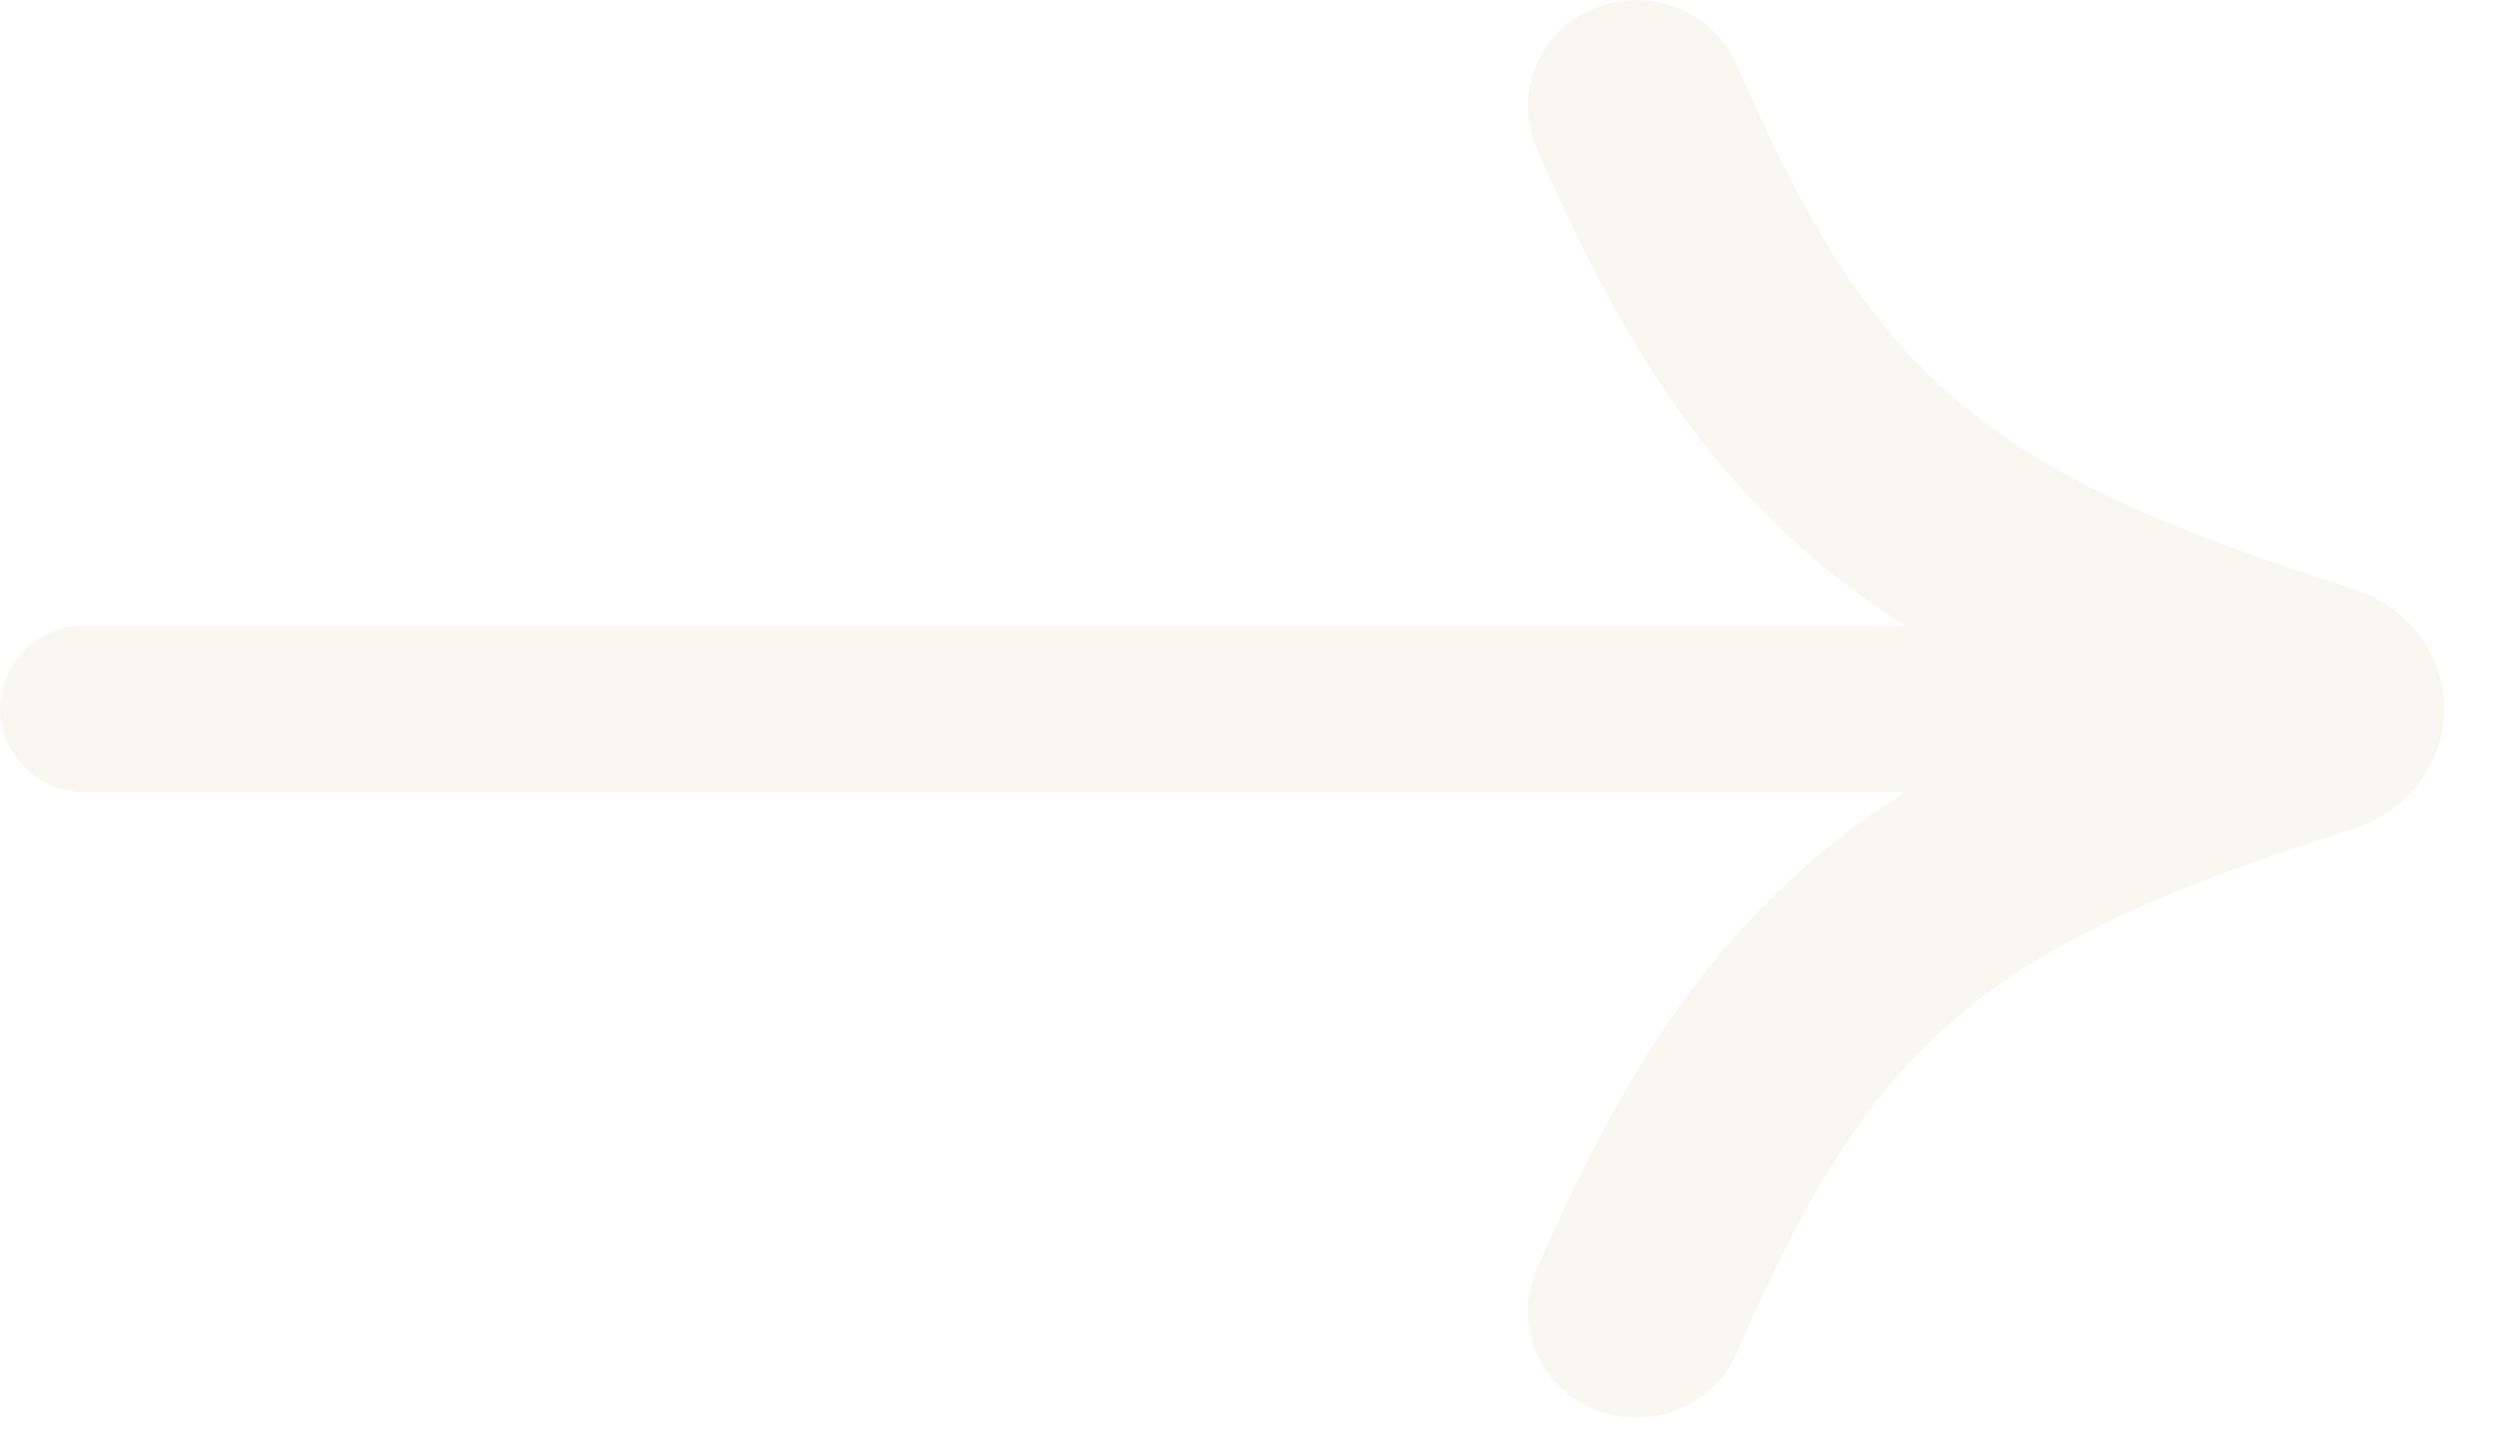
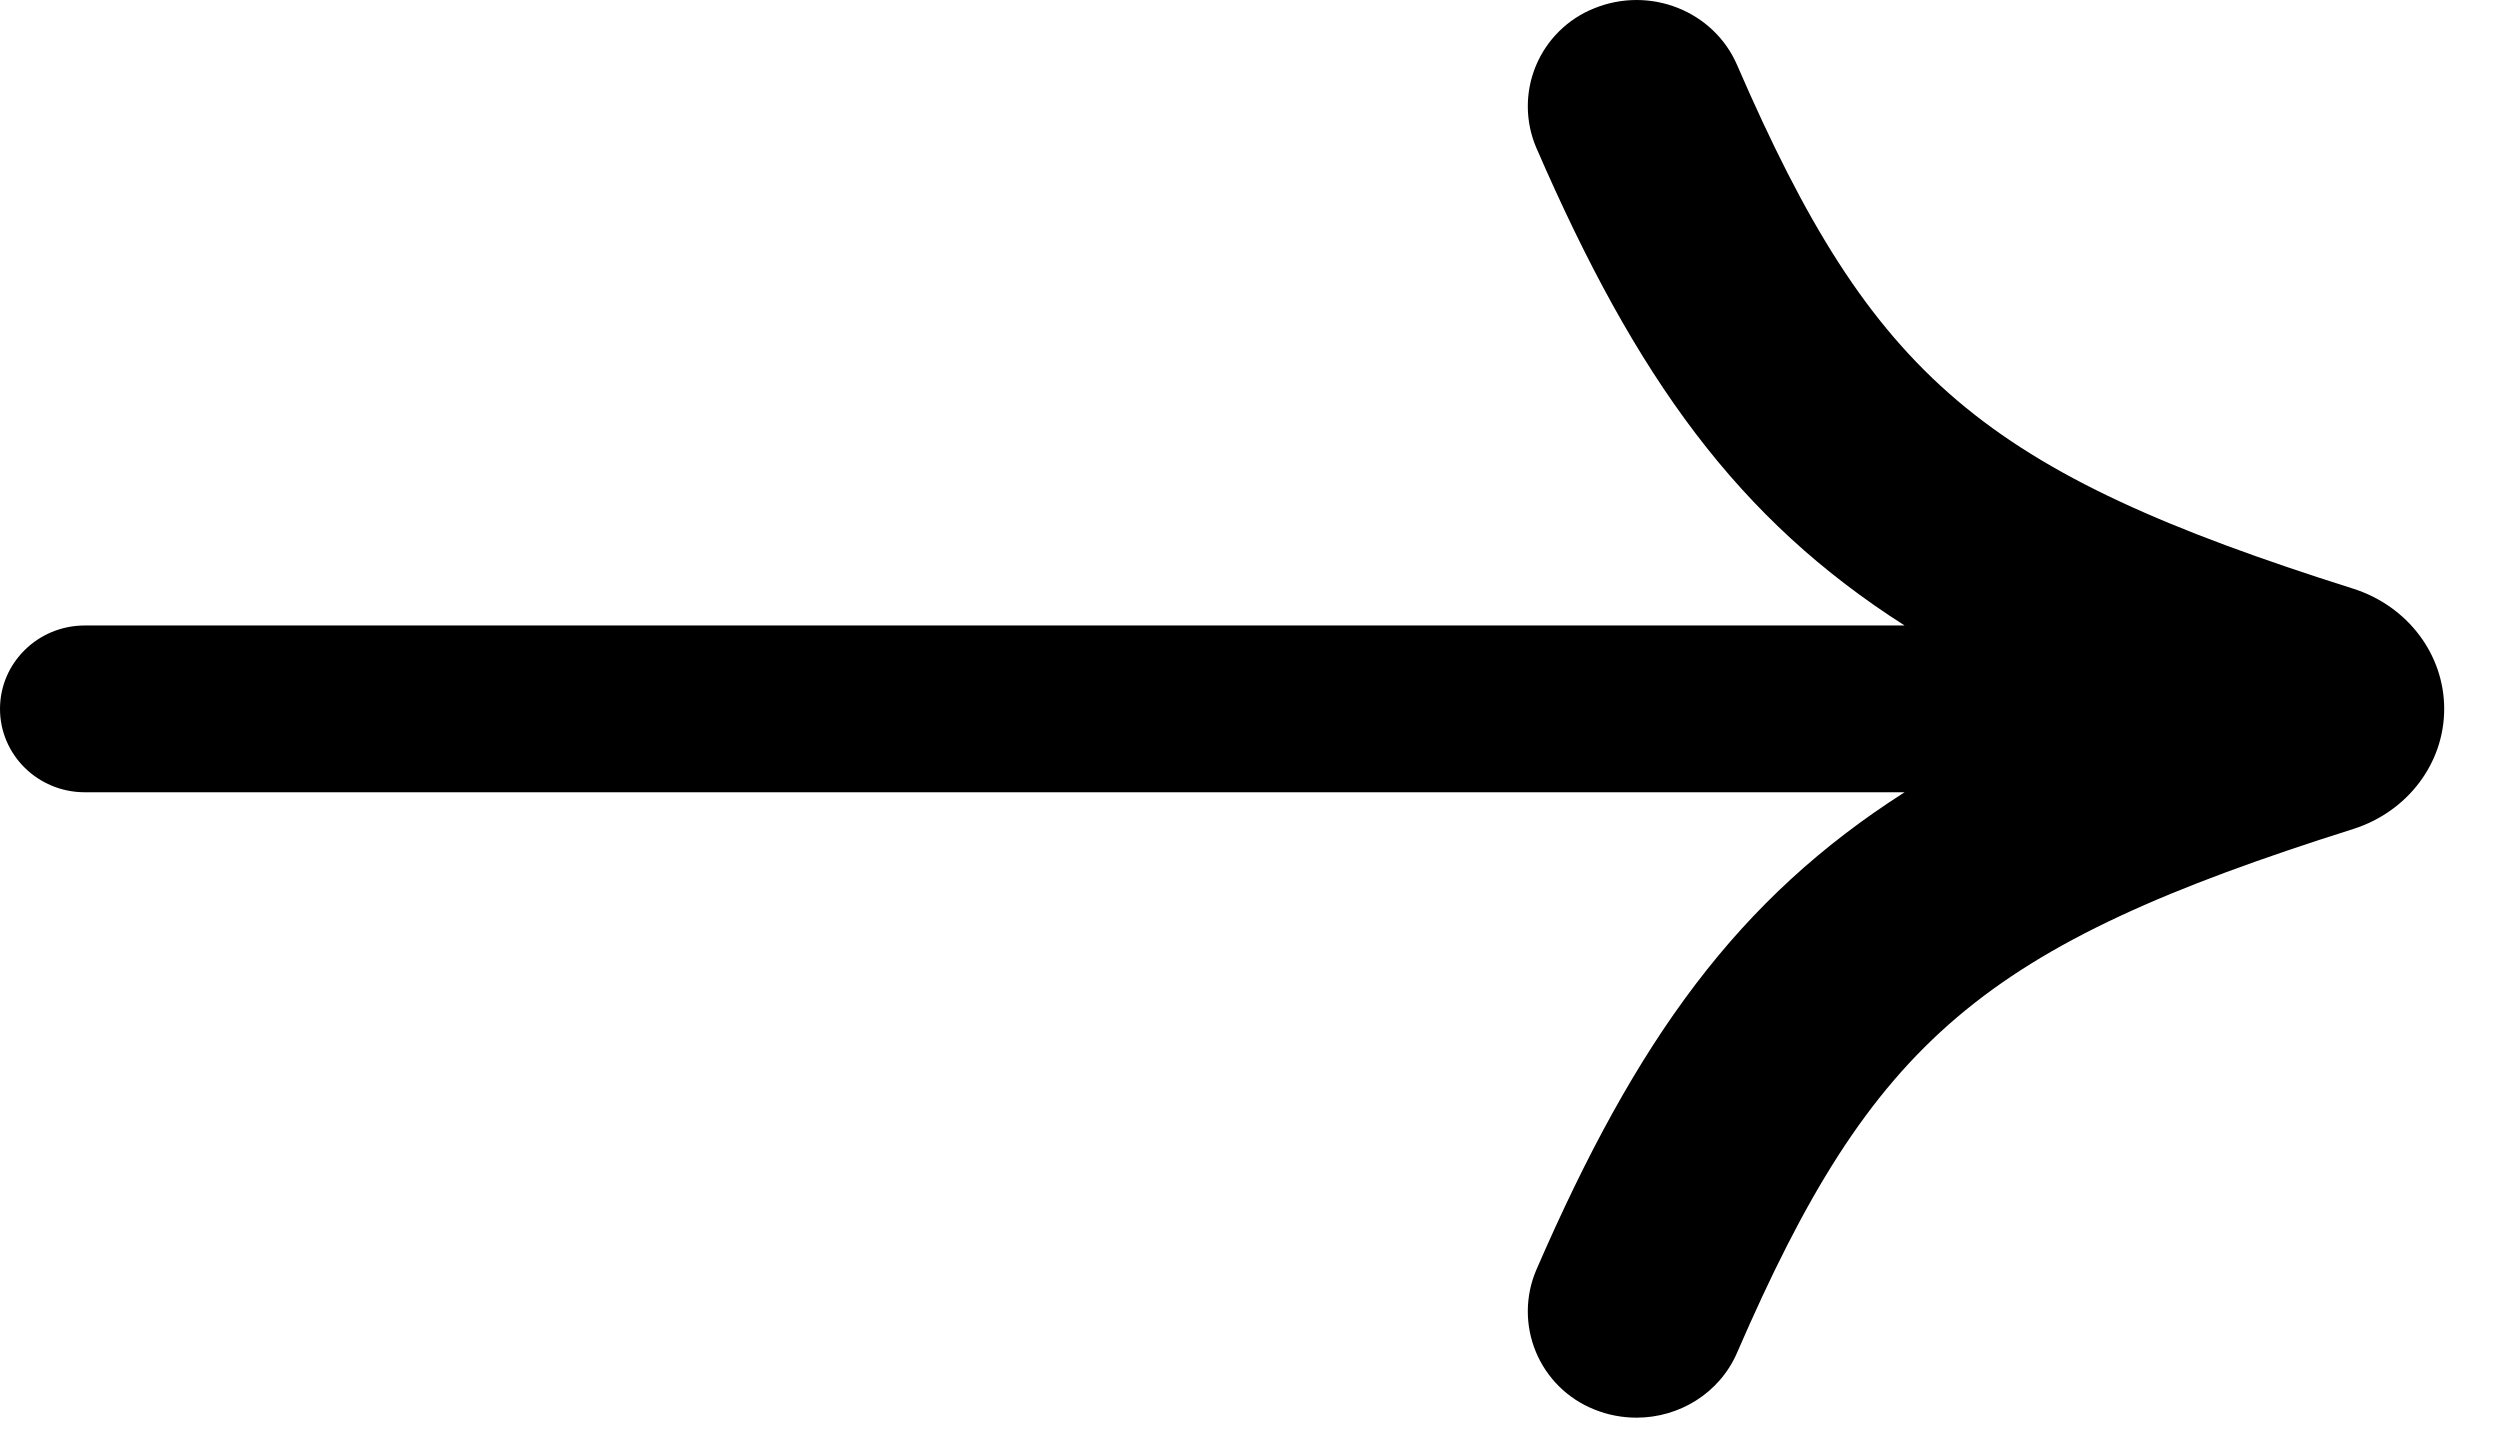
<svg xmlns="http://www.w3.org/2000/svg" viewBox="0 0 31 18" xml:space="preserve" style="fill-rule:evenodd;clip-rule:evenodd;stroke-linejoin:round;stroke-miterlimit:2">
-   <path d="M1047.036 4055.512c-4.602-1.456-5.96-2.609-7.645-6.497-.29-.668-1.08-.983-1.773-.7a1.308 1.308 0 0 0-.716 1.728c1.244 2.869 2.504 4.608 4.567 5.924h-22.566c-.58 0-1.051.463-1.051 1.034s.471 1.034 1.051 1.034h22.566c-2.063 1.316-3.323 3.055-4.567 5.923a1.309 1.309 0 0 0 .716 1.729c.174.071.353.103.528.103.526 0 1.027-.301 1.245-.804 1.685-3.888 3.043-5.042 7.643-6.496.672-.215 1.126-.813 1.126-1.489 0-.676-.454-1.274-1.124-1.489Z" style="fill:#f5f1e7;fill-opacity:.6;fill-rule:nonzero" transform="translate(-1017.852 -4048.211)" />
+   <path d="M1047.036 4055.512c-4.602-1.456-5.96-2.609-7.645-6.497-.29-.668-1.08-.983-1.773-.7a1.308 1.308 0 0 0-.716 1.728c1.244 2.869 2.504 4.608 4.567 5.924h-22.566c-.58 0-1.051.463-1.051 1.034s.471 1.034 1.051 1.034h22.566c-2.063 1.316-3.323 3.055-4.567 5.923a1.309 1.309 0 0 0 .716 1.729c.174.071.353.103.528.103.526 0 1.027-.301 1.245-.804 1.685-3.888 3.043-5.042 7.643-6.496.672-.215 1.126-.813 1.126-1.489 0-.676-.454-1.274-1.124-1.489Z" style="fill:#000;fill-rule:nonzero" transform="translate(-1017.852 -4048.211)" />
</svg>
